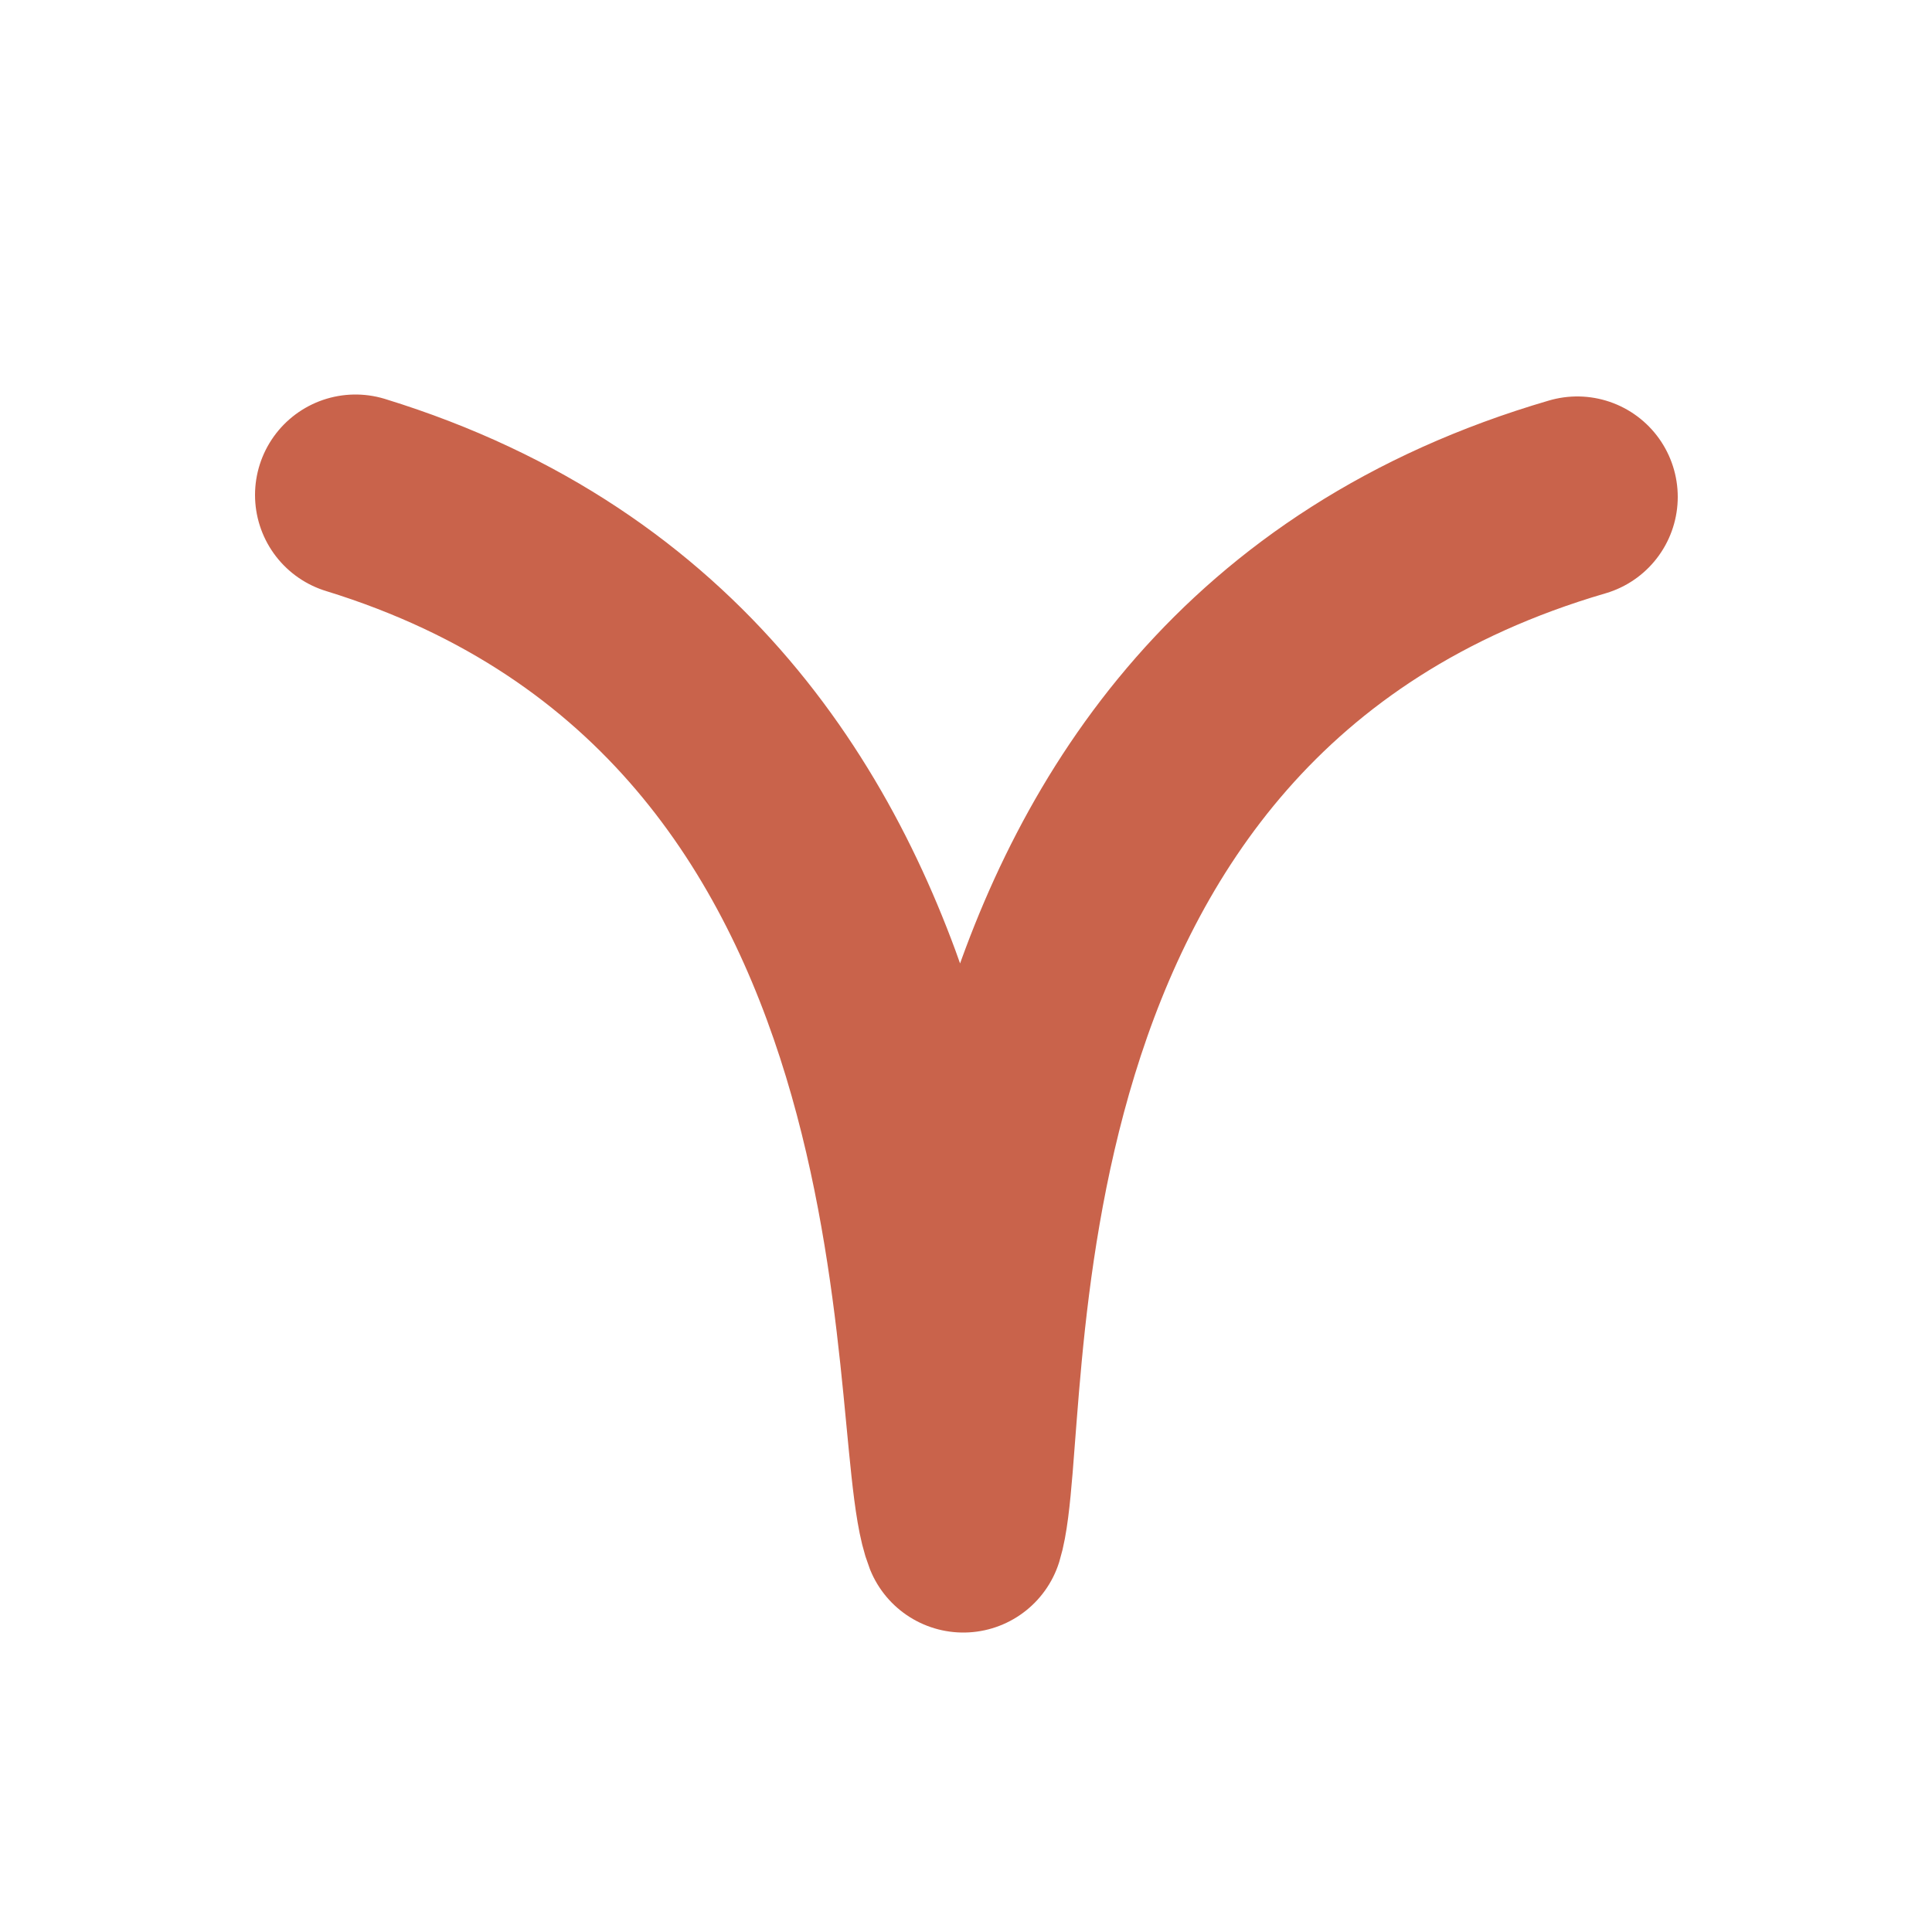
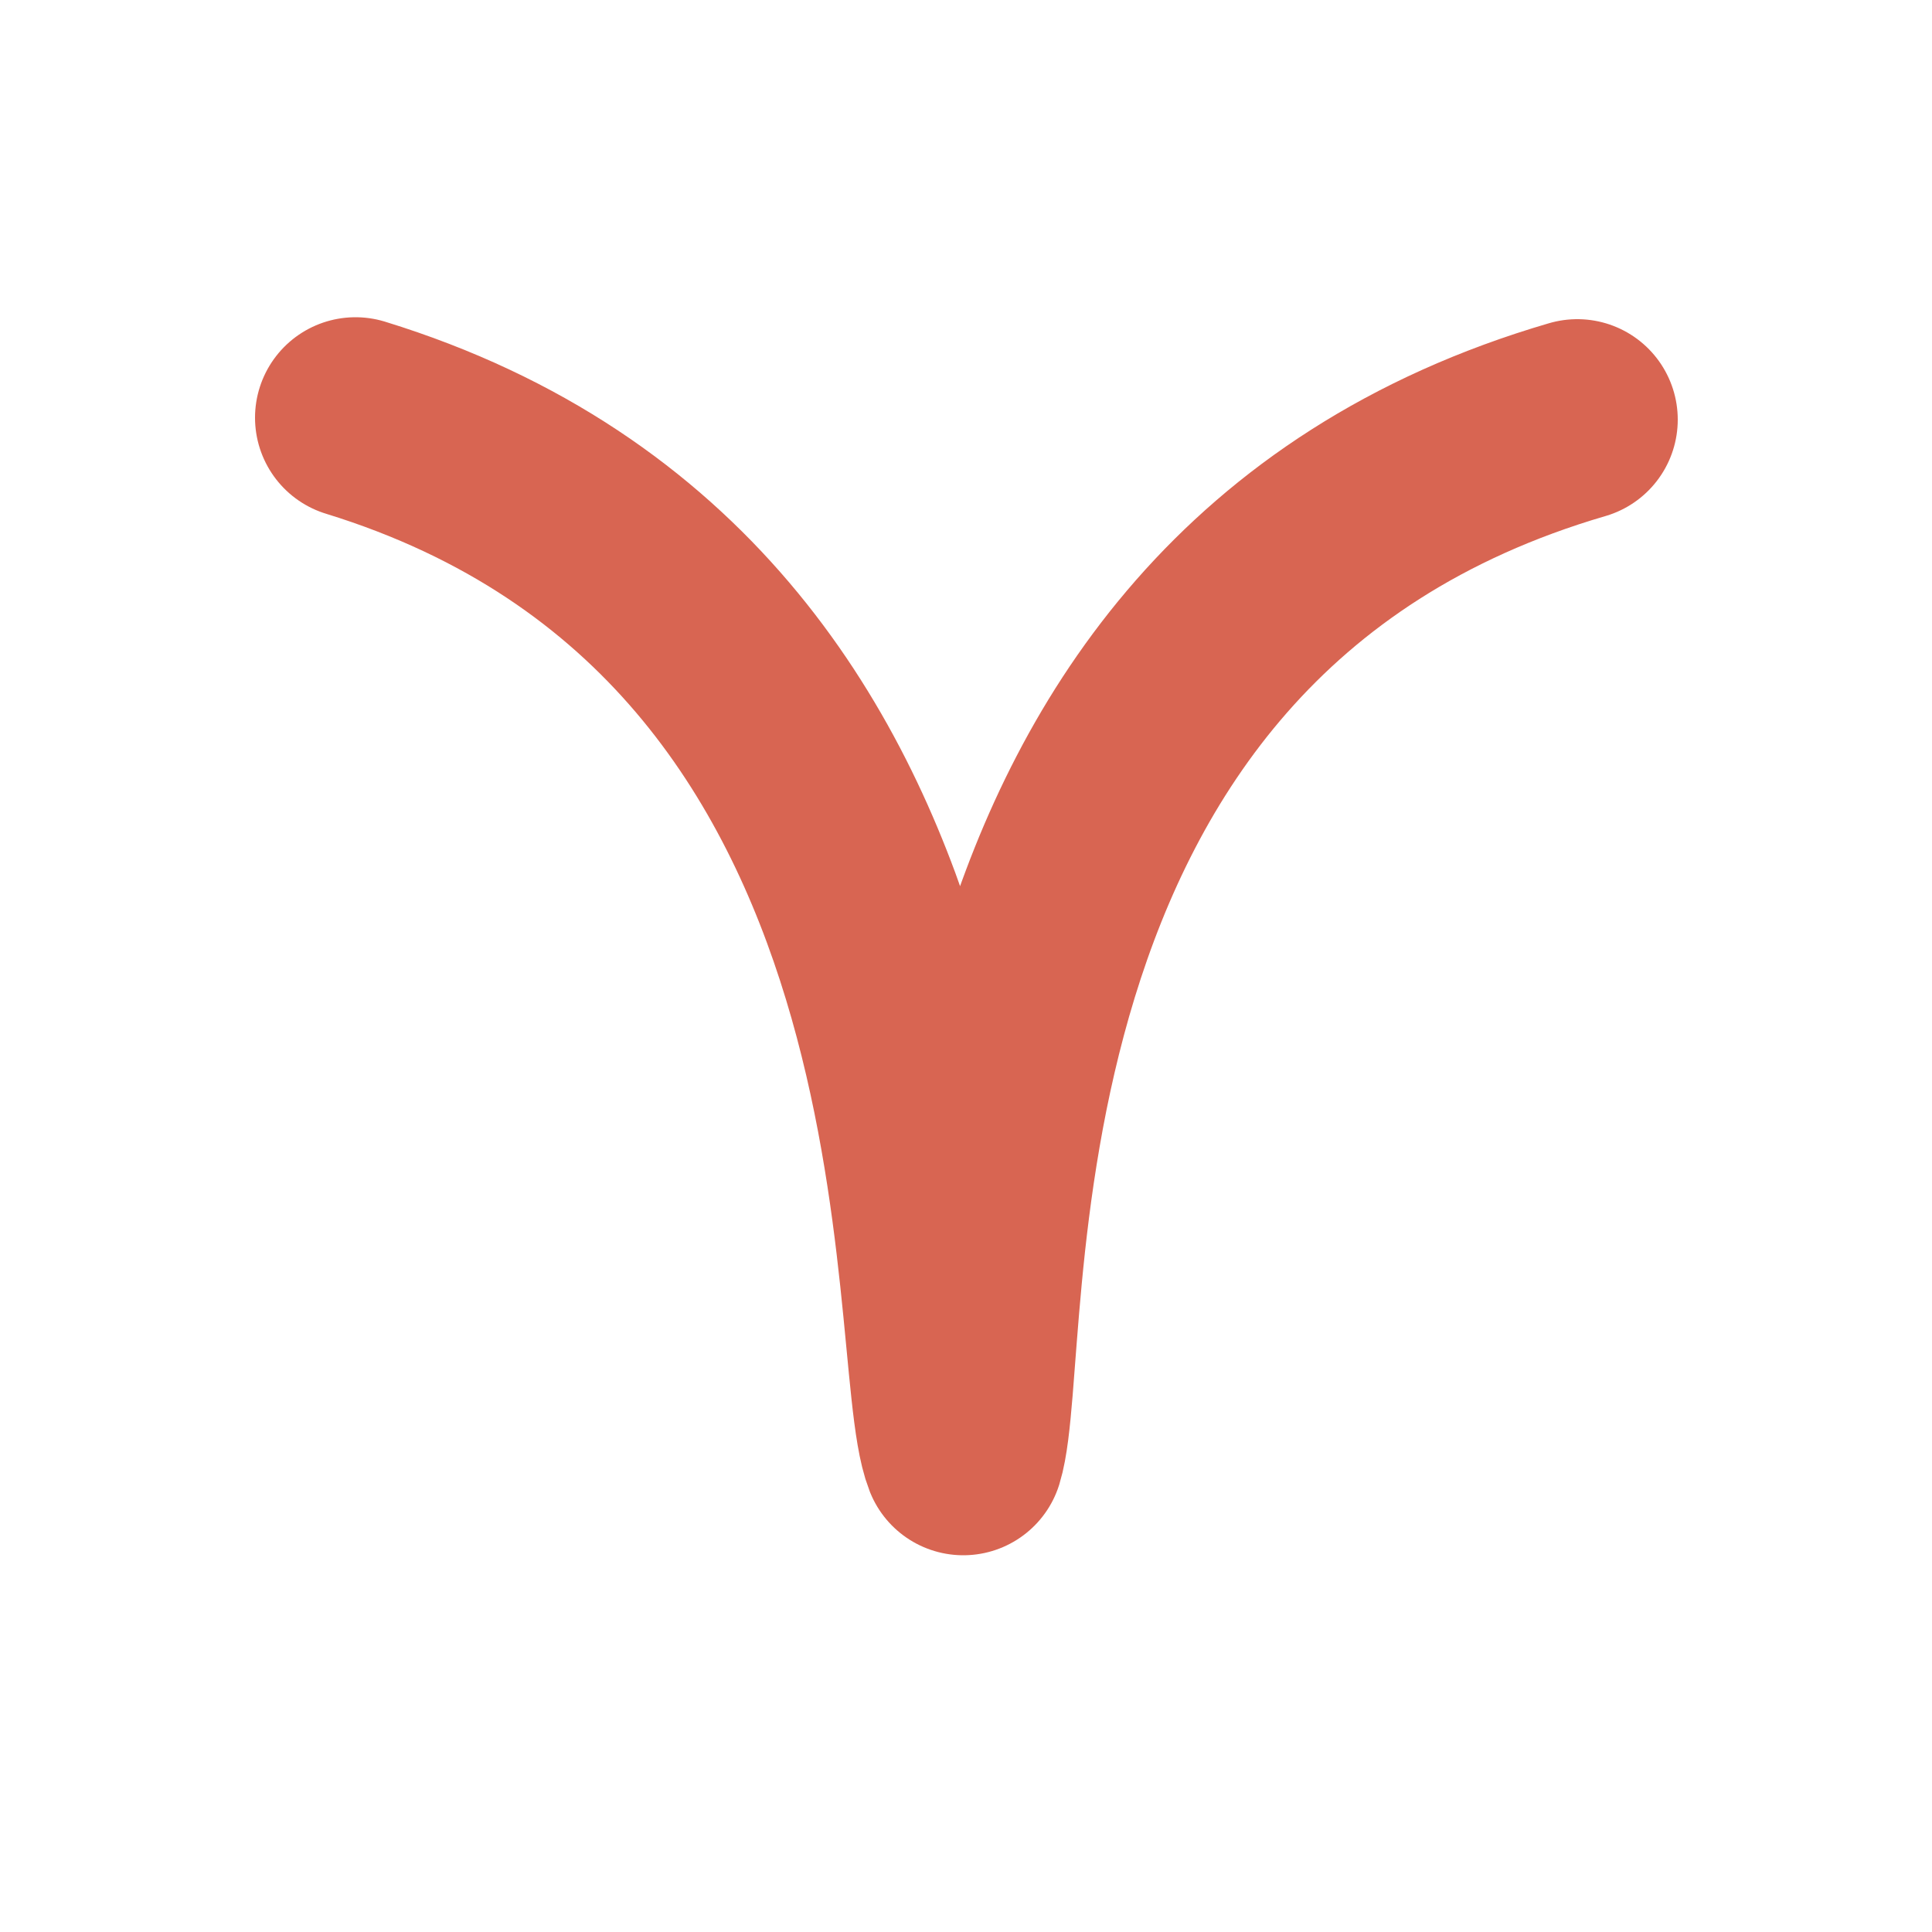
<svg xmlns="http://www.w3.org/2000/svg" id="Layer_1" version="1.1" viewBox="0 0 50 50">
  <defs>
    <style>
      .st0 {
        fill: none;
-         stroke: #c9634b;
+         stroke: #d86552;
        stroke-linecap: round;
        stroke-linejoin: round;
        stroke-width: 5.2px;
      }
    </style>
  </defs>
-   <path class="st0" d="M9.2,12.81c16.44,5.06,14.66,24.13,15.73,26.84.86-2.8-.95-21.87,15.89-26.79" />
+   <path class="st0" d="M9.2,10.81c16.44,5.06,14.66,24.13,15.73,26.84.86-2.8-.95-21.87,15.89-26.79" />
</svg>
